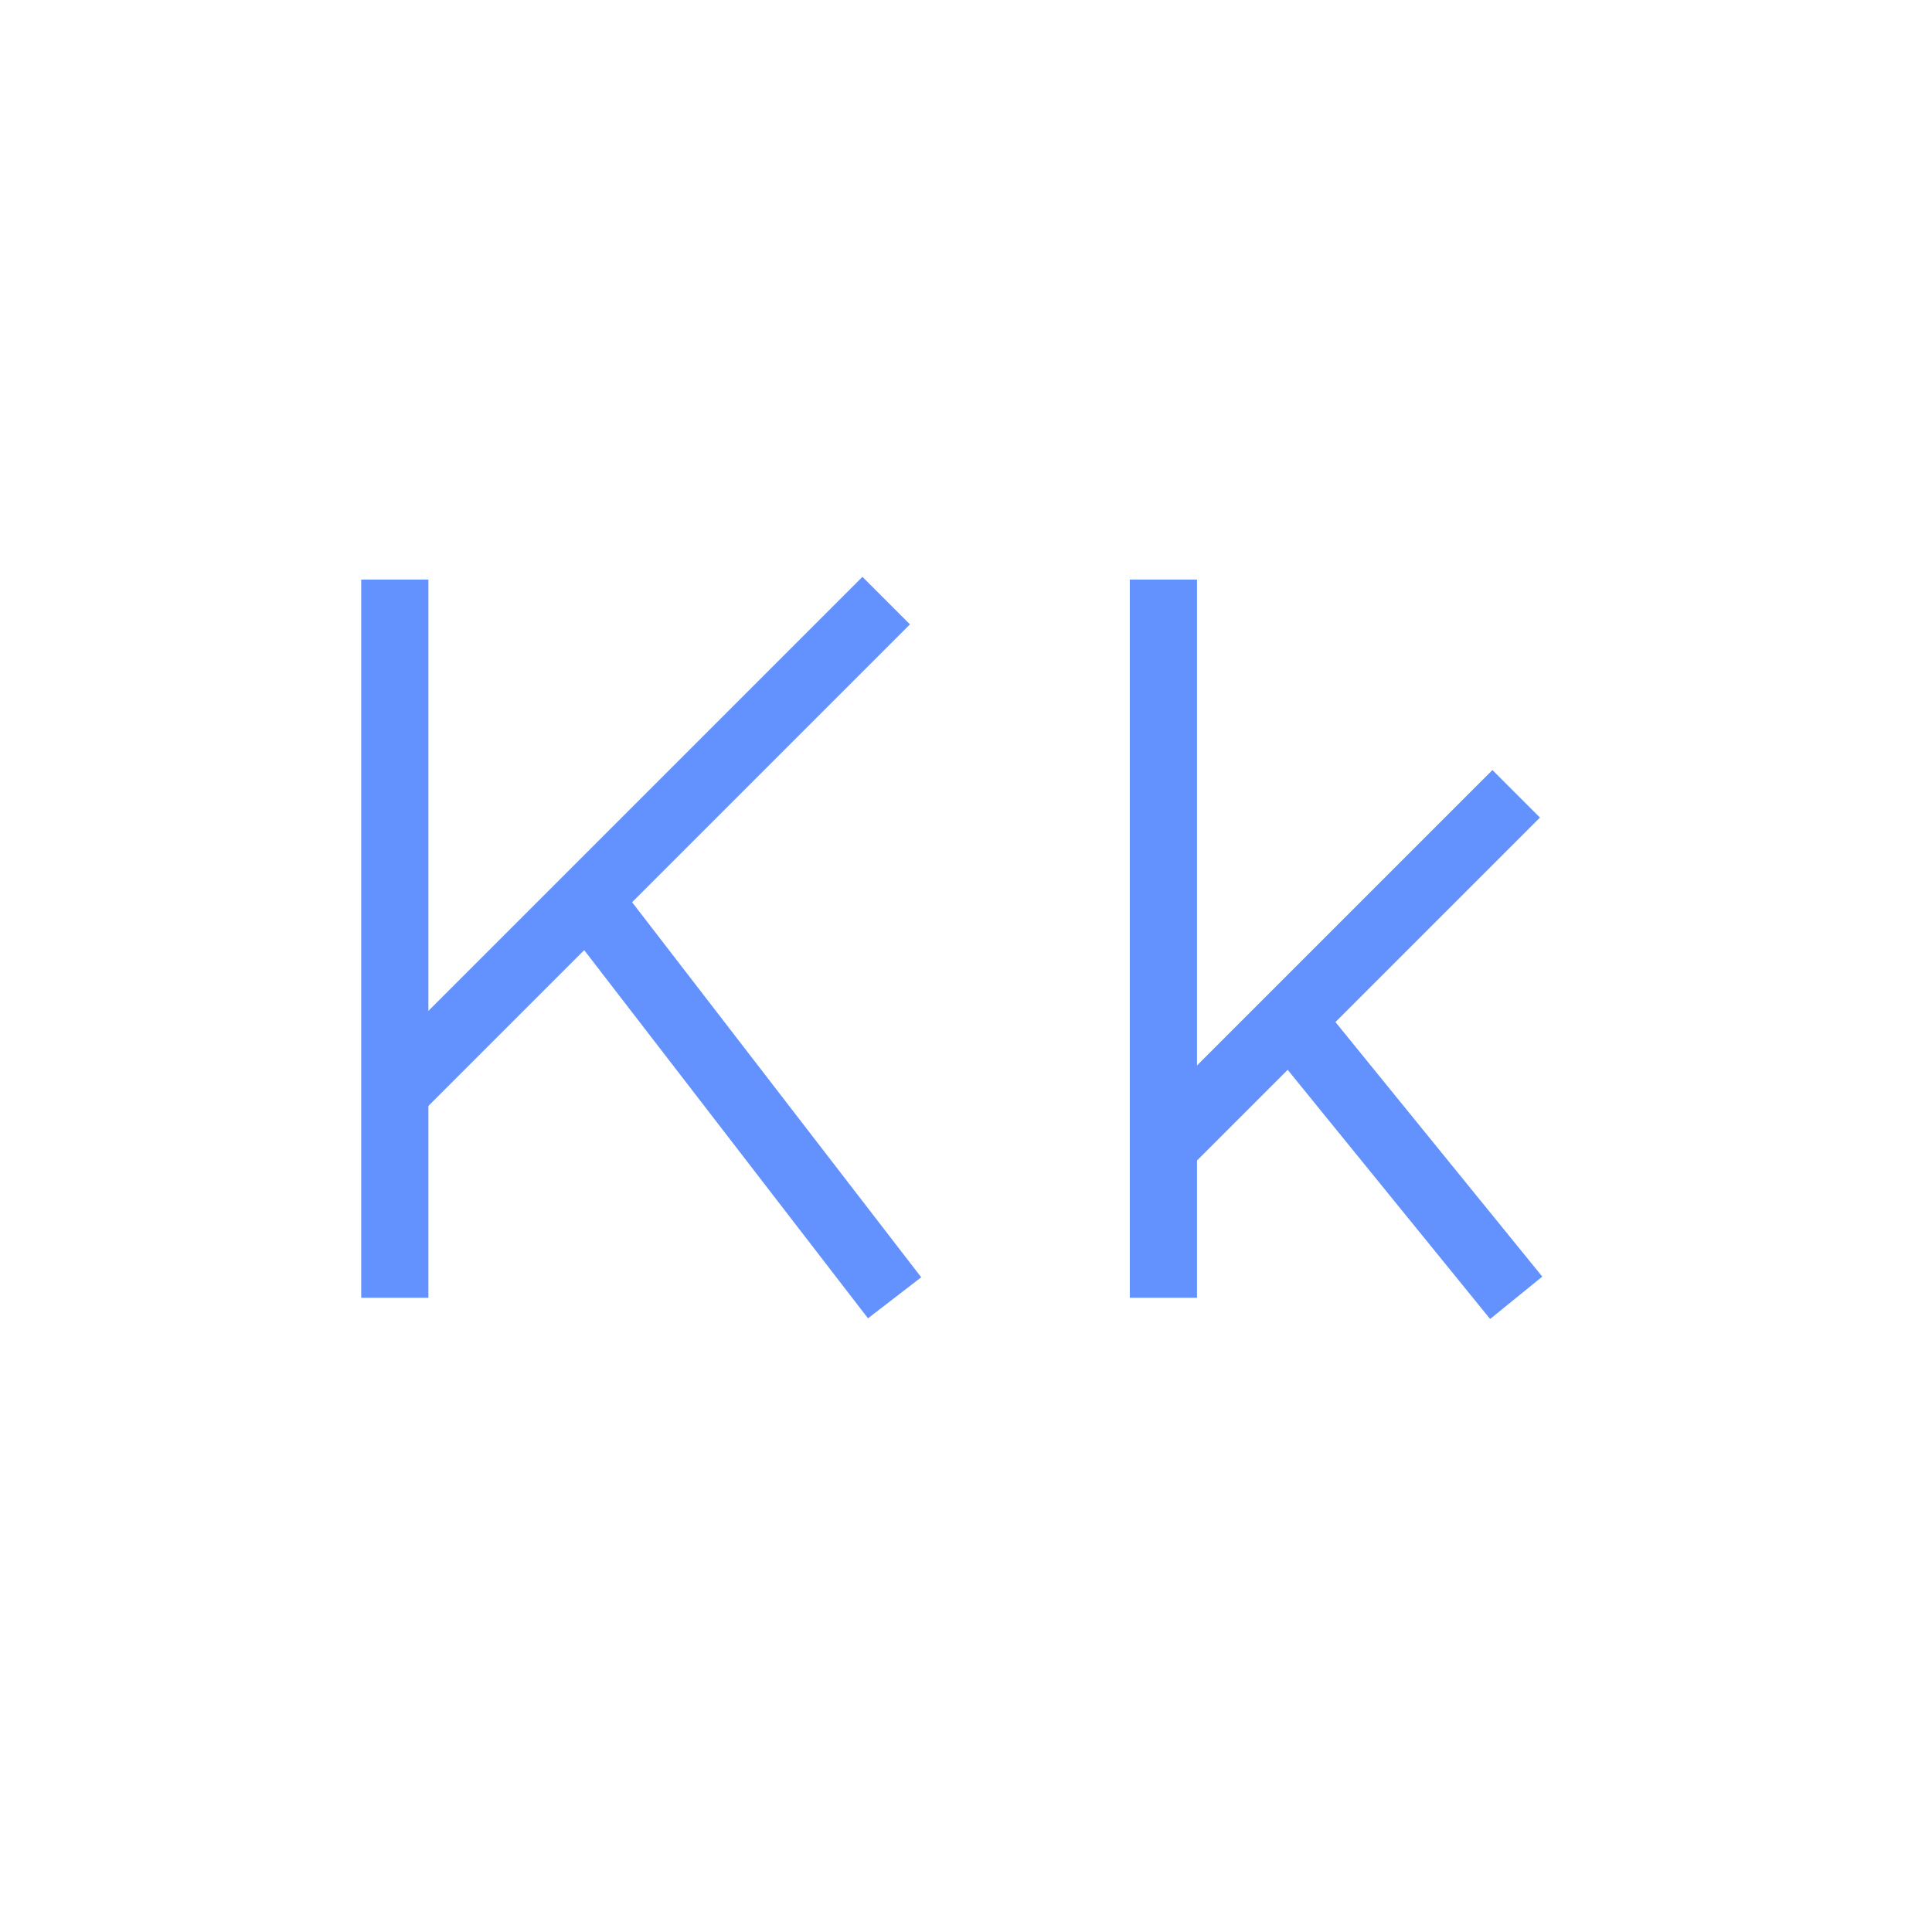
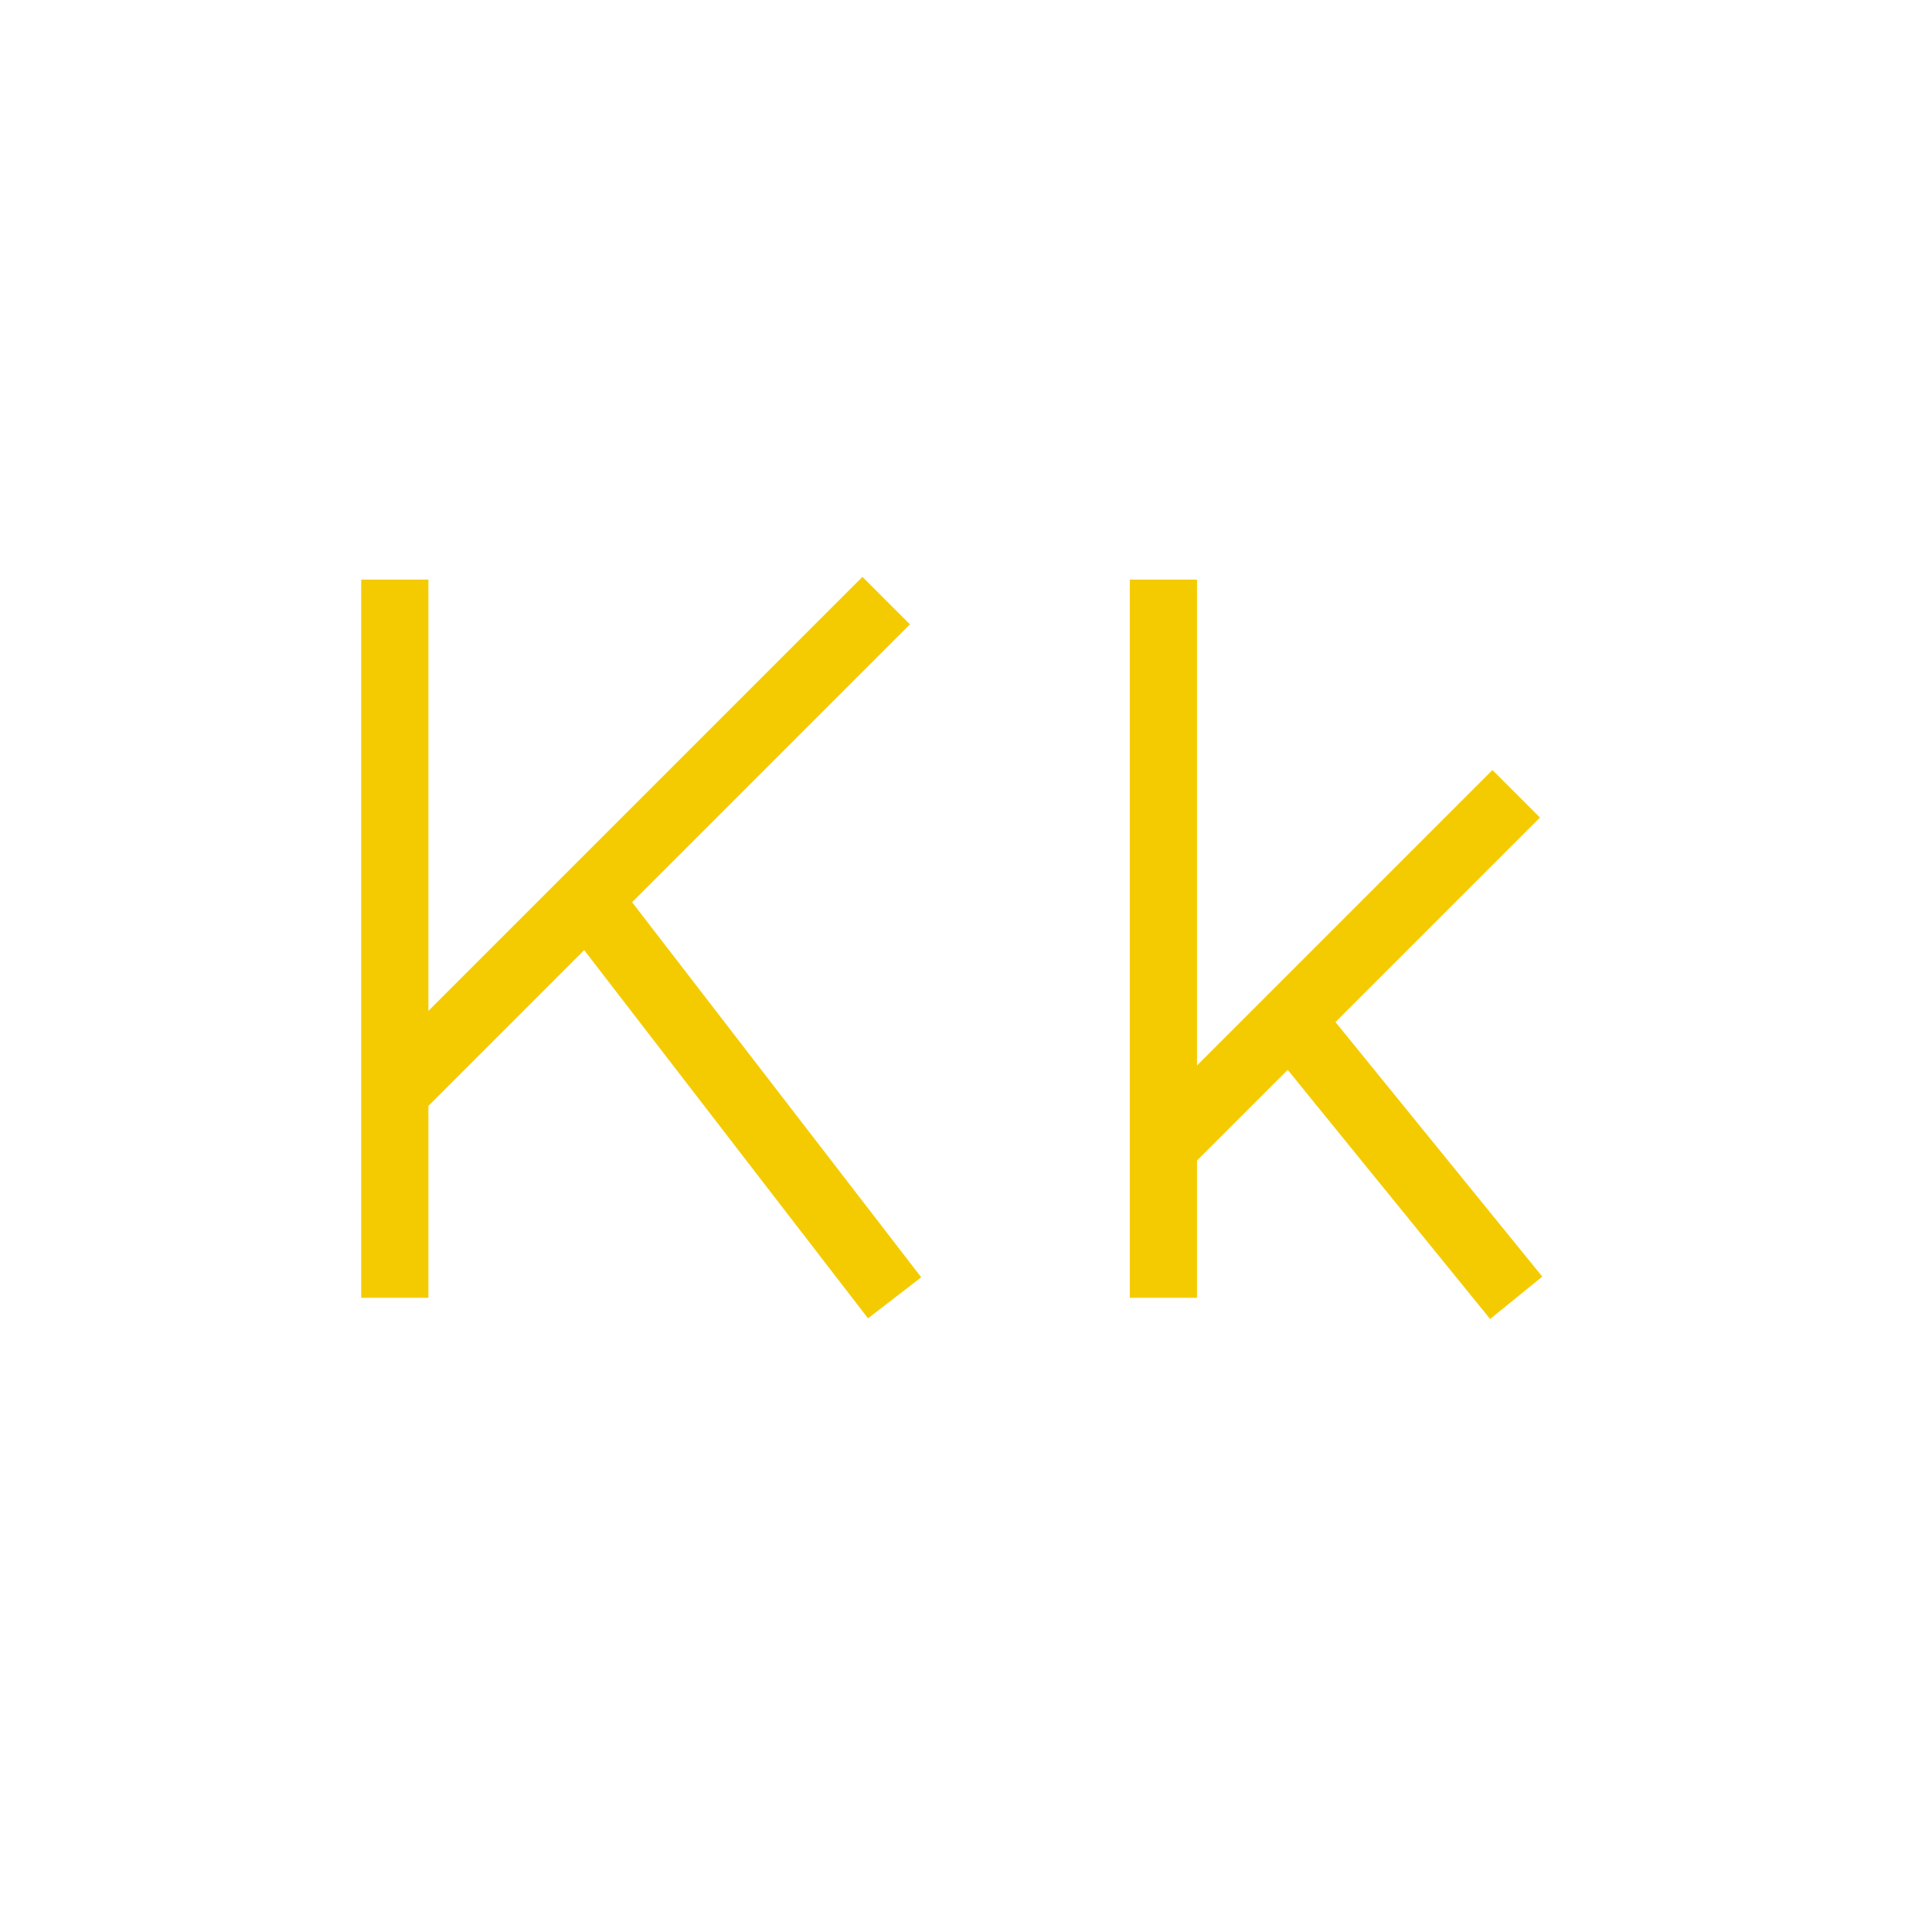
<svg xmlns="http://www.w3.org/2000/svg" version="1.1" x="0px" y="0px" viewBox="0 0 230 230" style="enable-background:new 0 0 230 230;" xml:space="preserve">
  <style type="text/css">
- 	.st0{fill:none;stroke:#6392FF;stroke-width:8;stroke-miterlimit:10;}
+ 	.st0{fill:none;stroke:#f4cb00;stroke-width:8;stroke-miterlimit:10;}
</style>
  <g id="CapK">
    <line id="CapK1" class="st0" x1="47" y1="69" x2="47" y2="154.5" />
    <line id="CapK2" class="st0" x1="105.5" y1="71.5" x2="47.5" y2="129.5" />
    <line id="CapK3" class="st0" x1="69.5" y1="106.5" x2="106.5" y2="154.5" />
  </g>
  <g id="LowK">
    <line id="LowK1" class="st0" x1="138.5" y1="69" x2="138.5" y2="154.5" />
    <line id="LowK2" class="st0" x1="180.5" y1="94.5" x2="138.5" y2="136.5" />
    <line id="LowK3" class="st0" x1="154.5" y1="122.5" x2="180.5" y2="154.5" />
  </g>
</svg>
